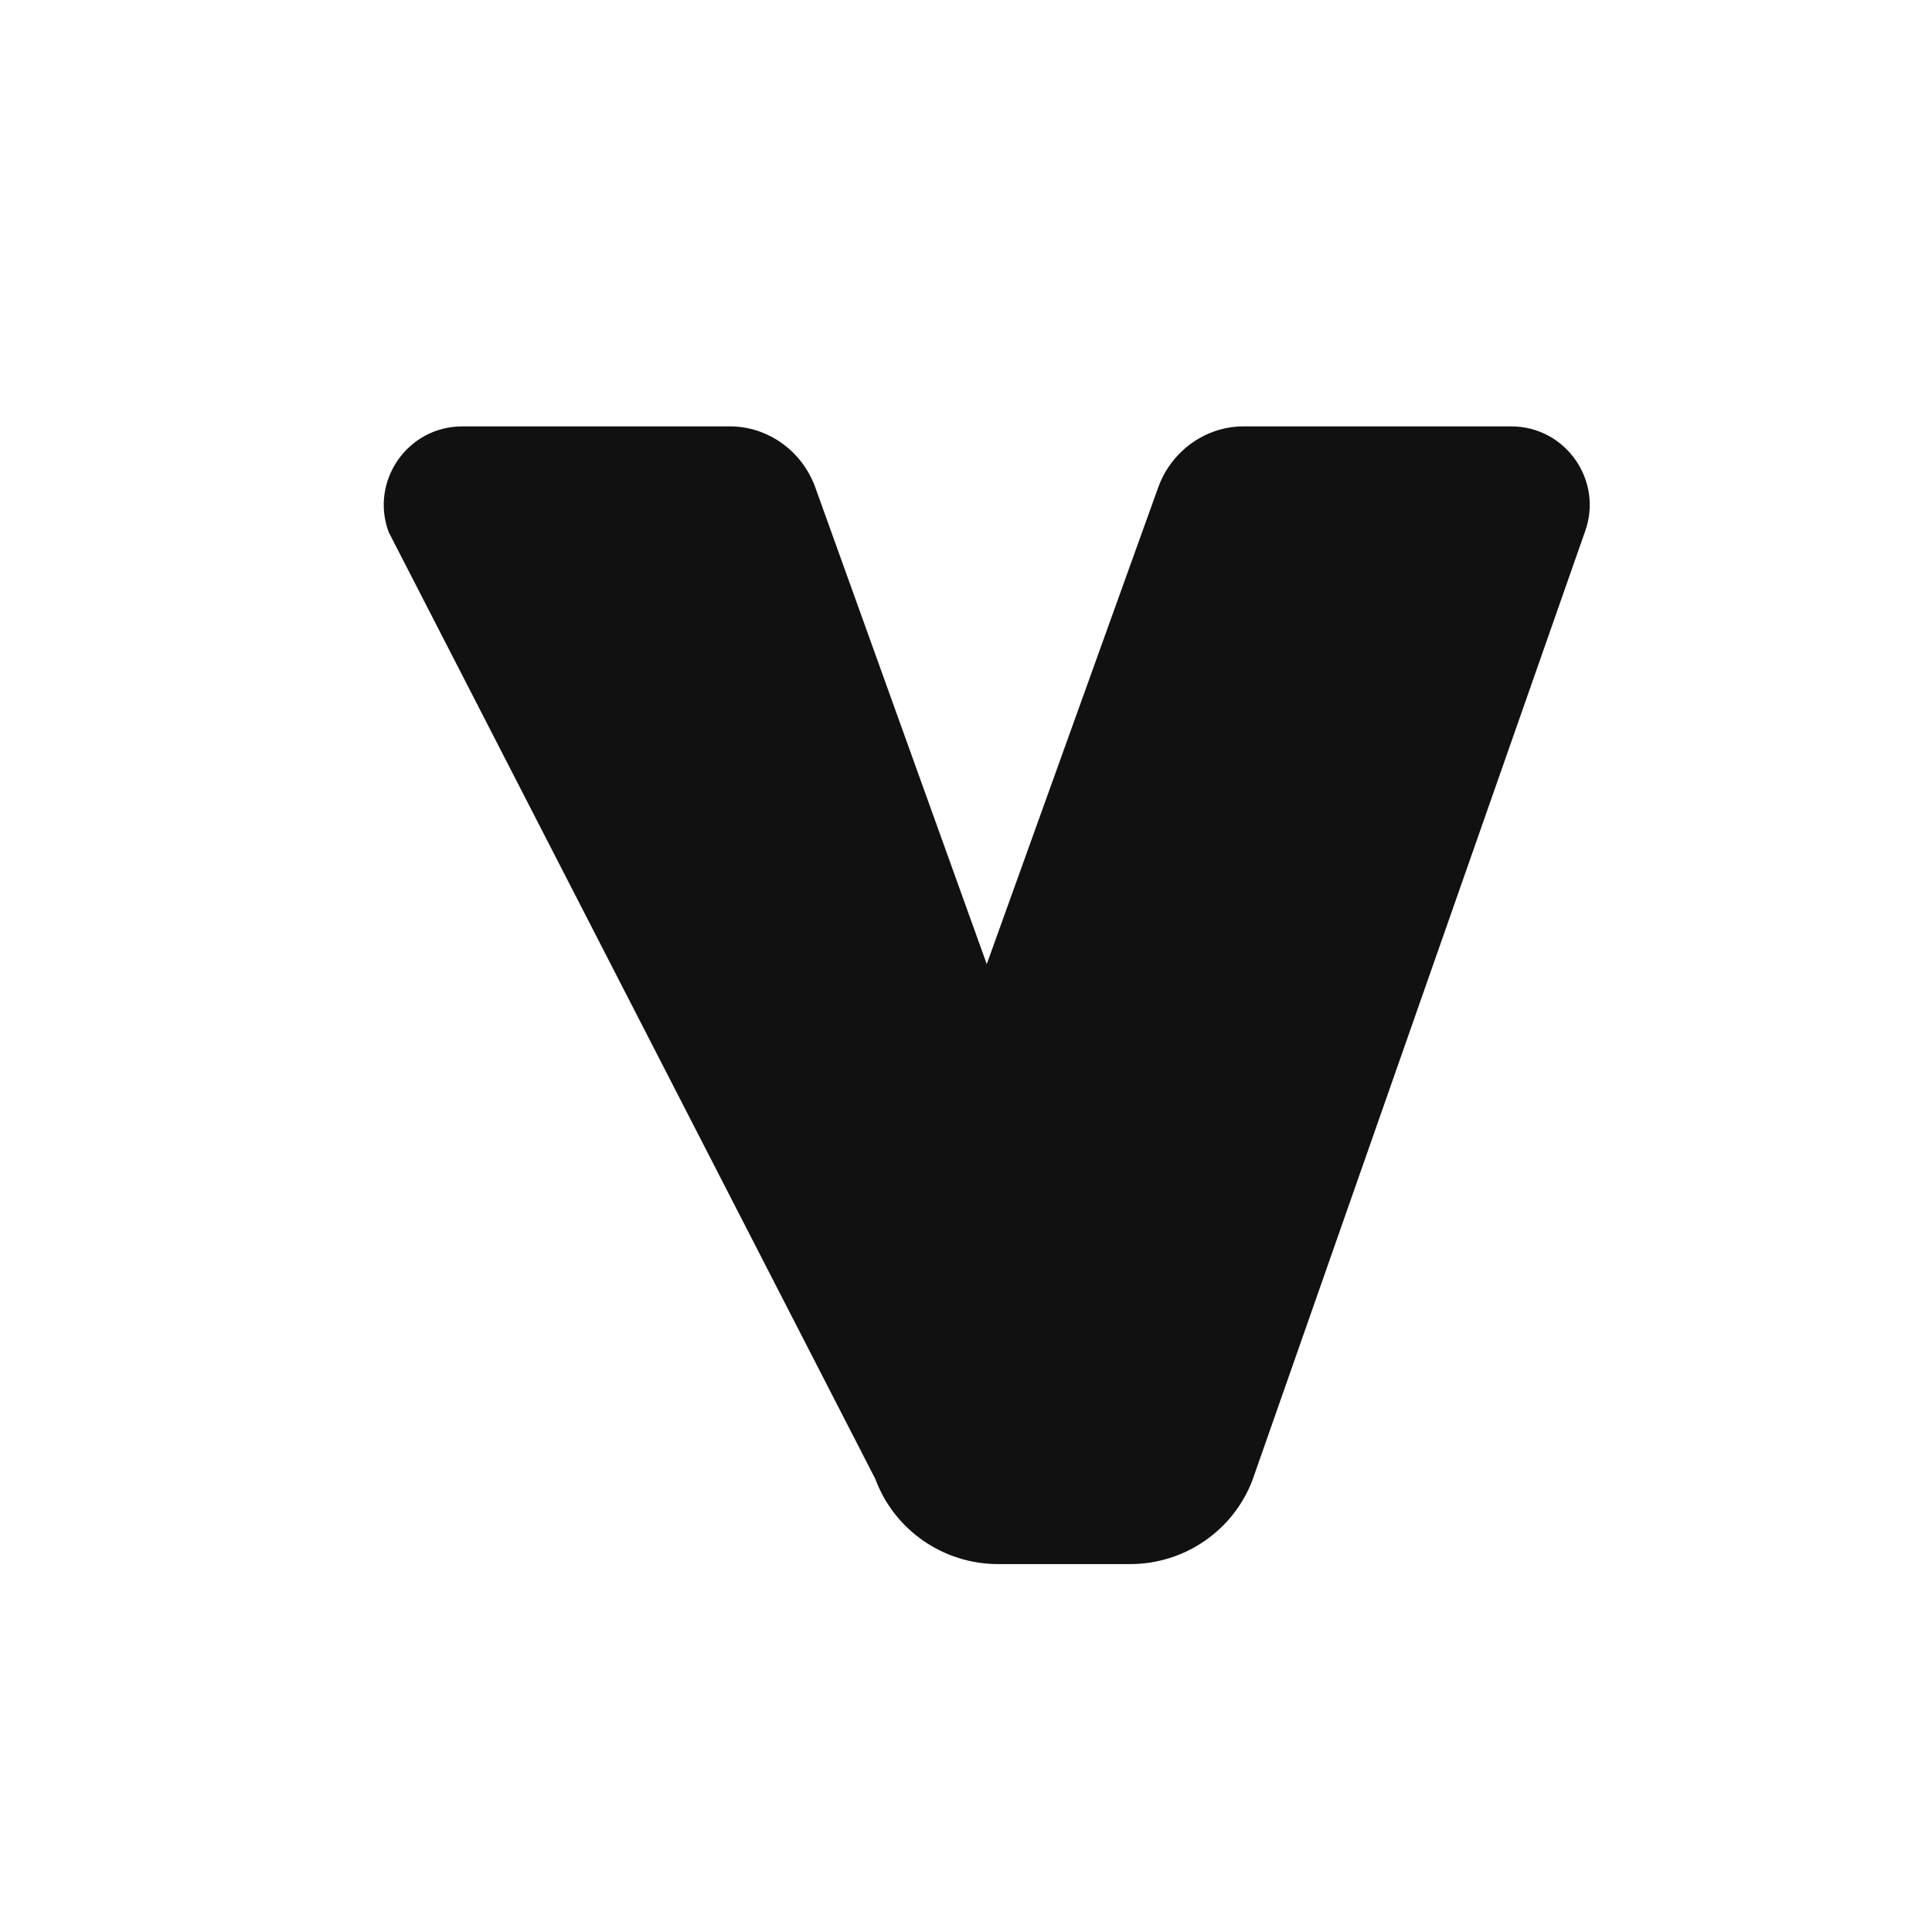
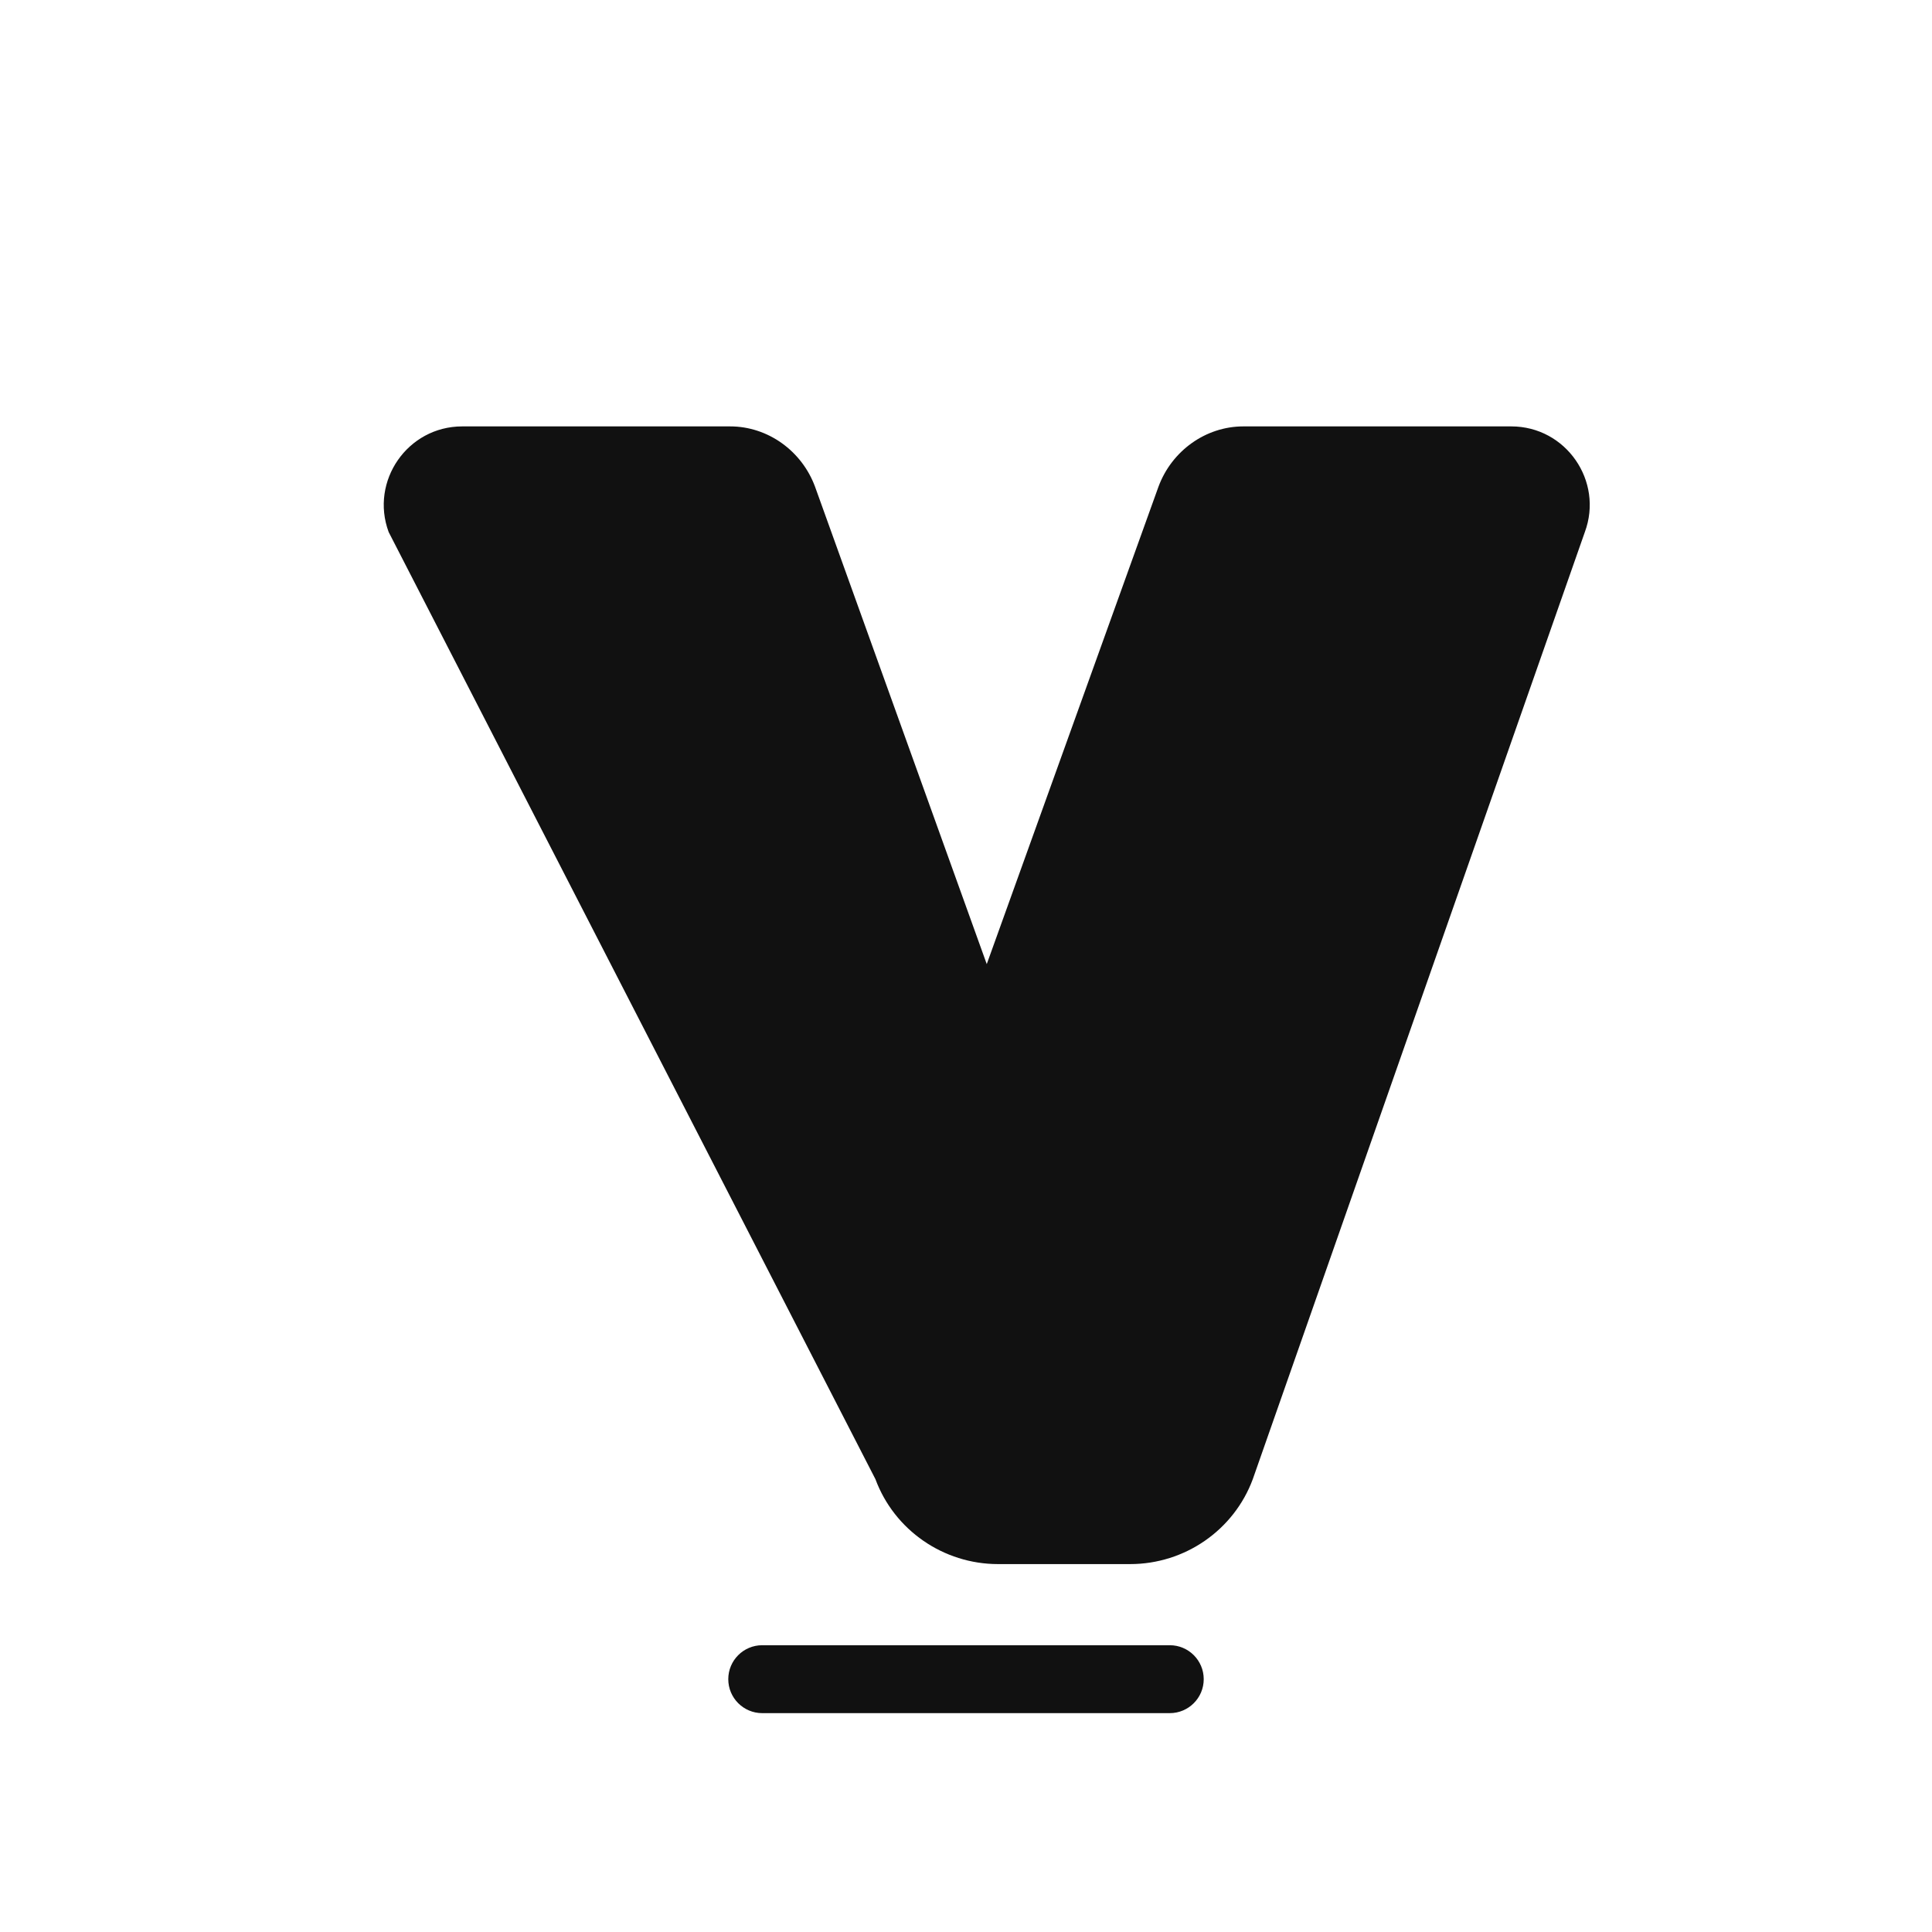
<svg xmlns="http://www.w3.org/2000/svg" width="1024" height="1024" viewBox="0 0 1024 1024">
  <path d="M245 226h142c20 0 38 13 45 32l91 253 91-253c7-19 25-32 45-32h142c29 0 49 29 39 56L664 784c-10 27-36 45-65 45h-70c-29 0-55-18-65-45L206 282c-10-27 10-56 39-56z" fill="#111111" />
+   <rect x="386" y="872" width="252" height="36" rx="18" fill="#111111" />
</svg>
